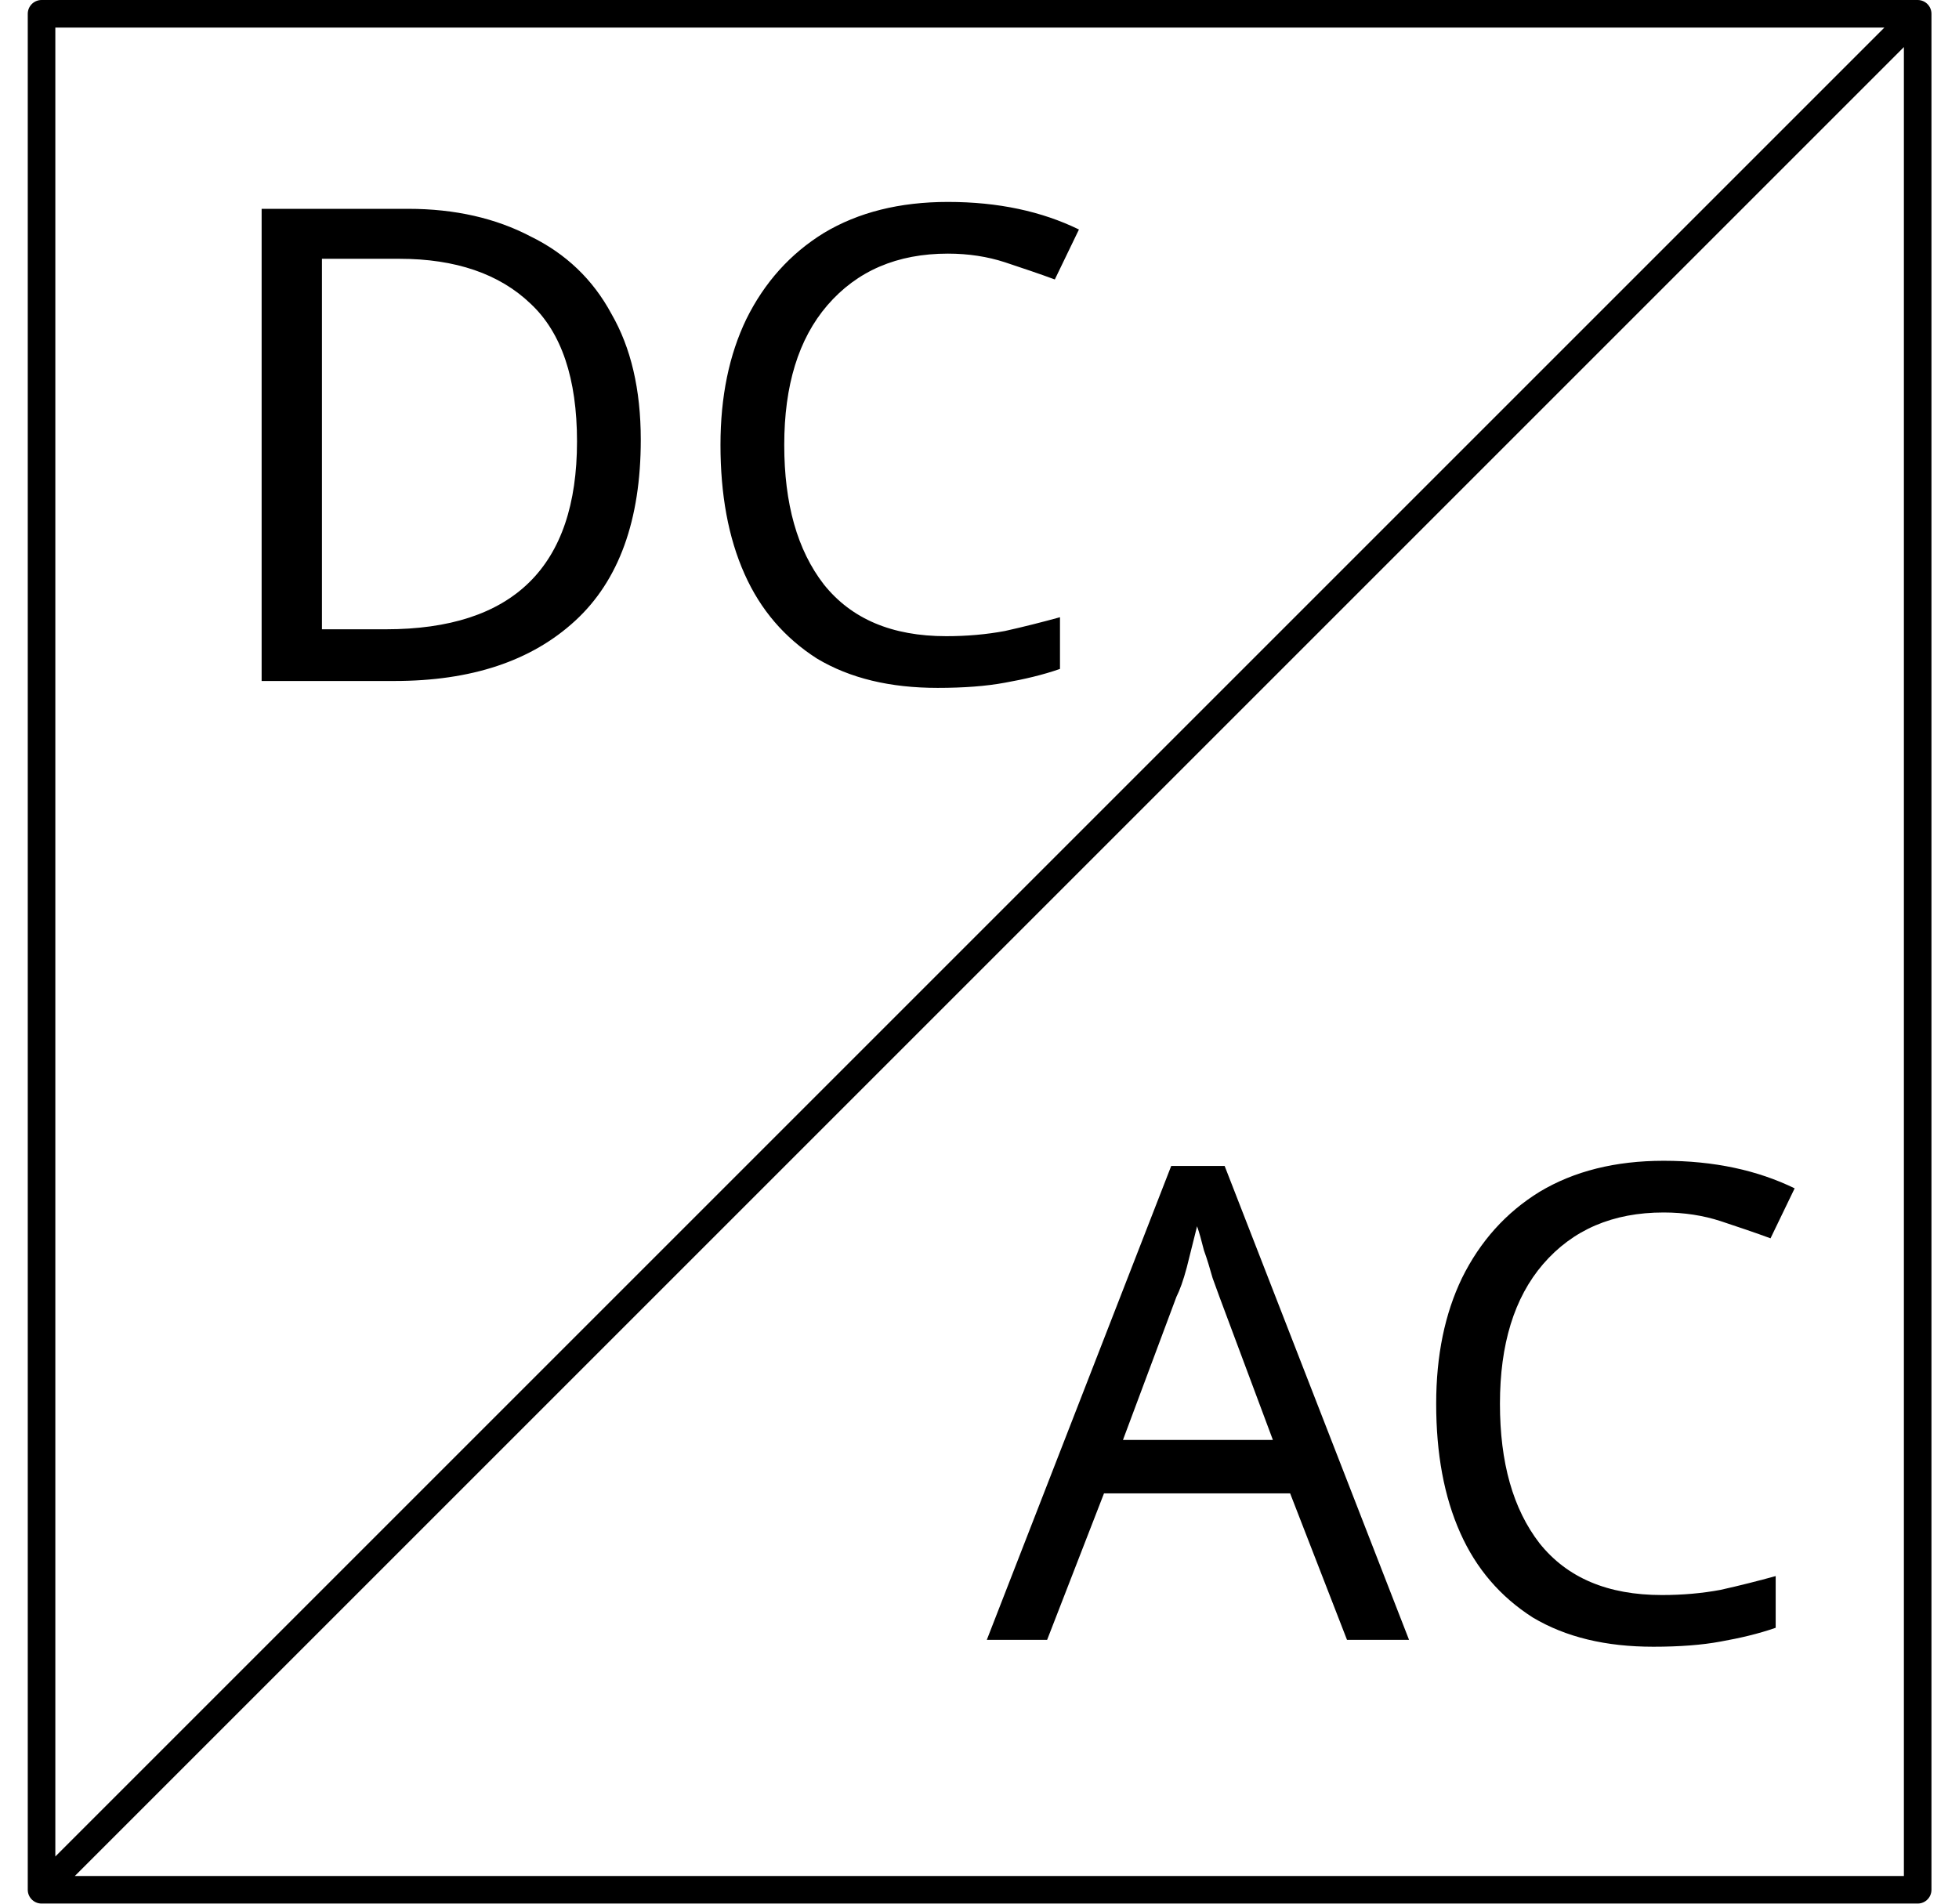
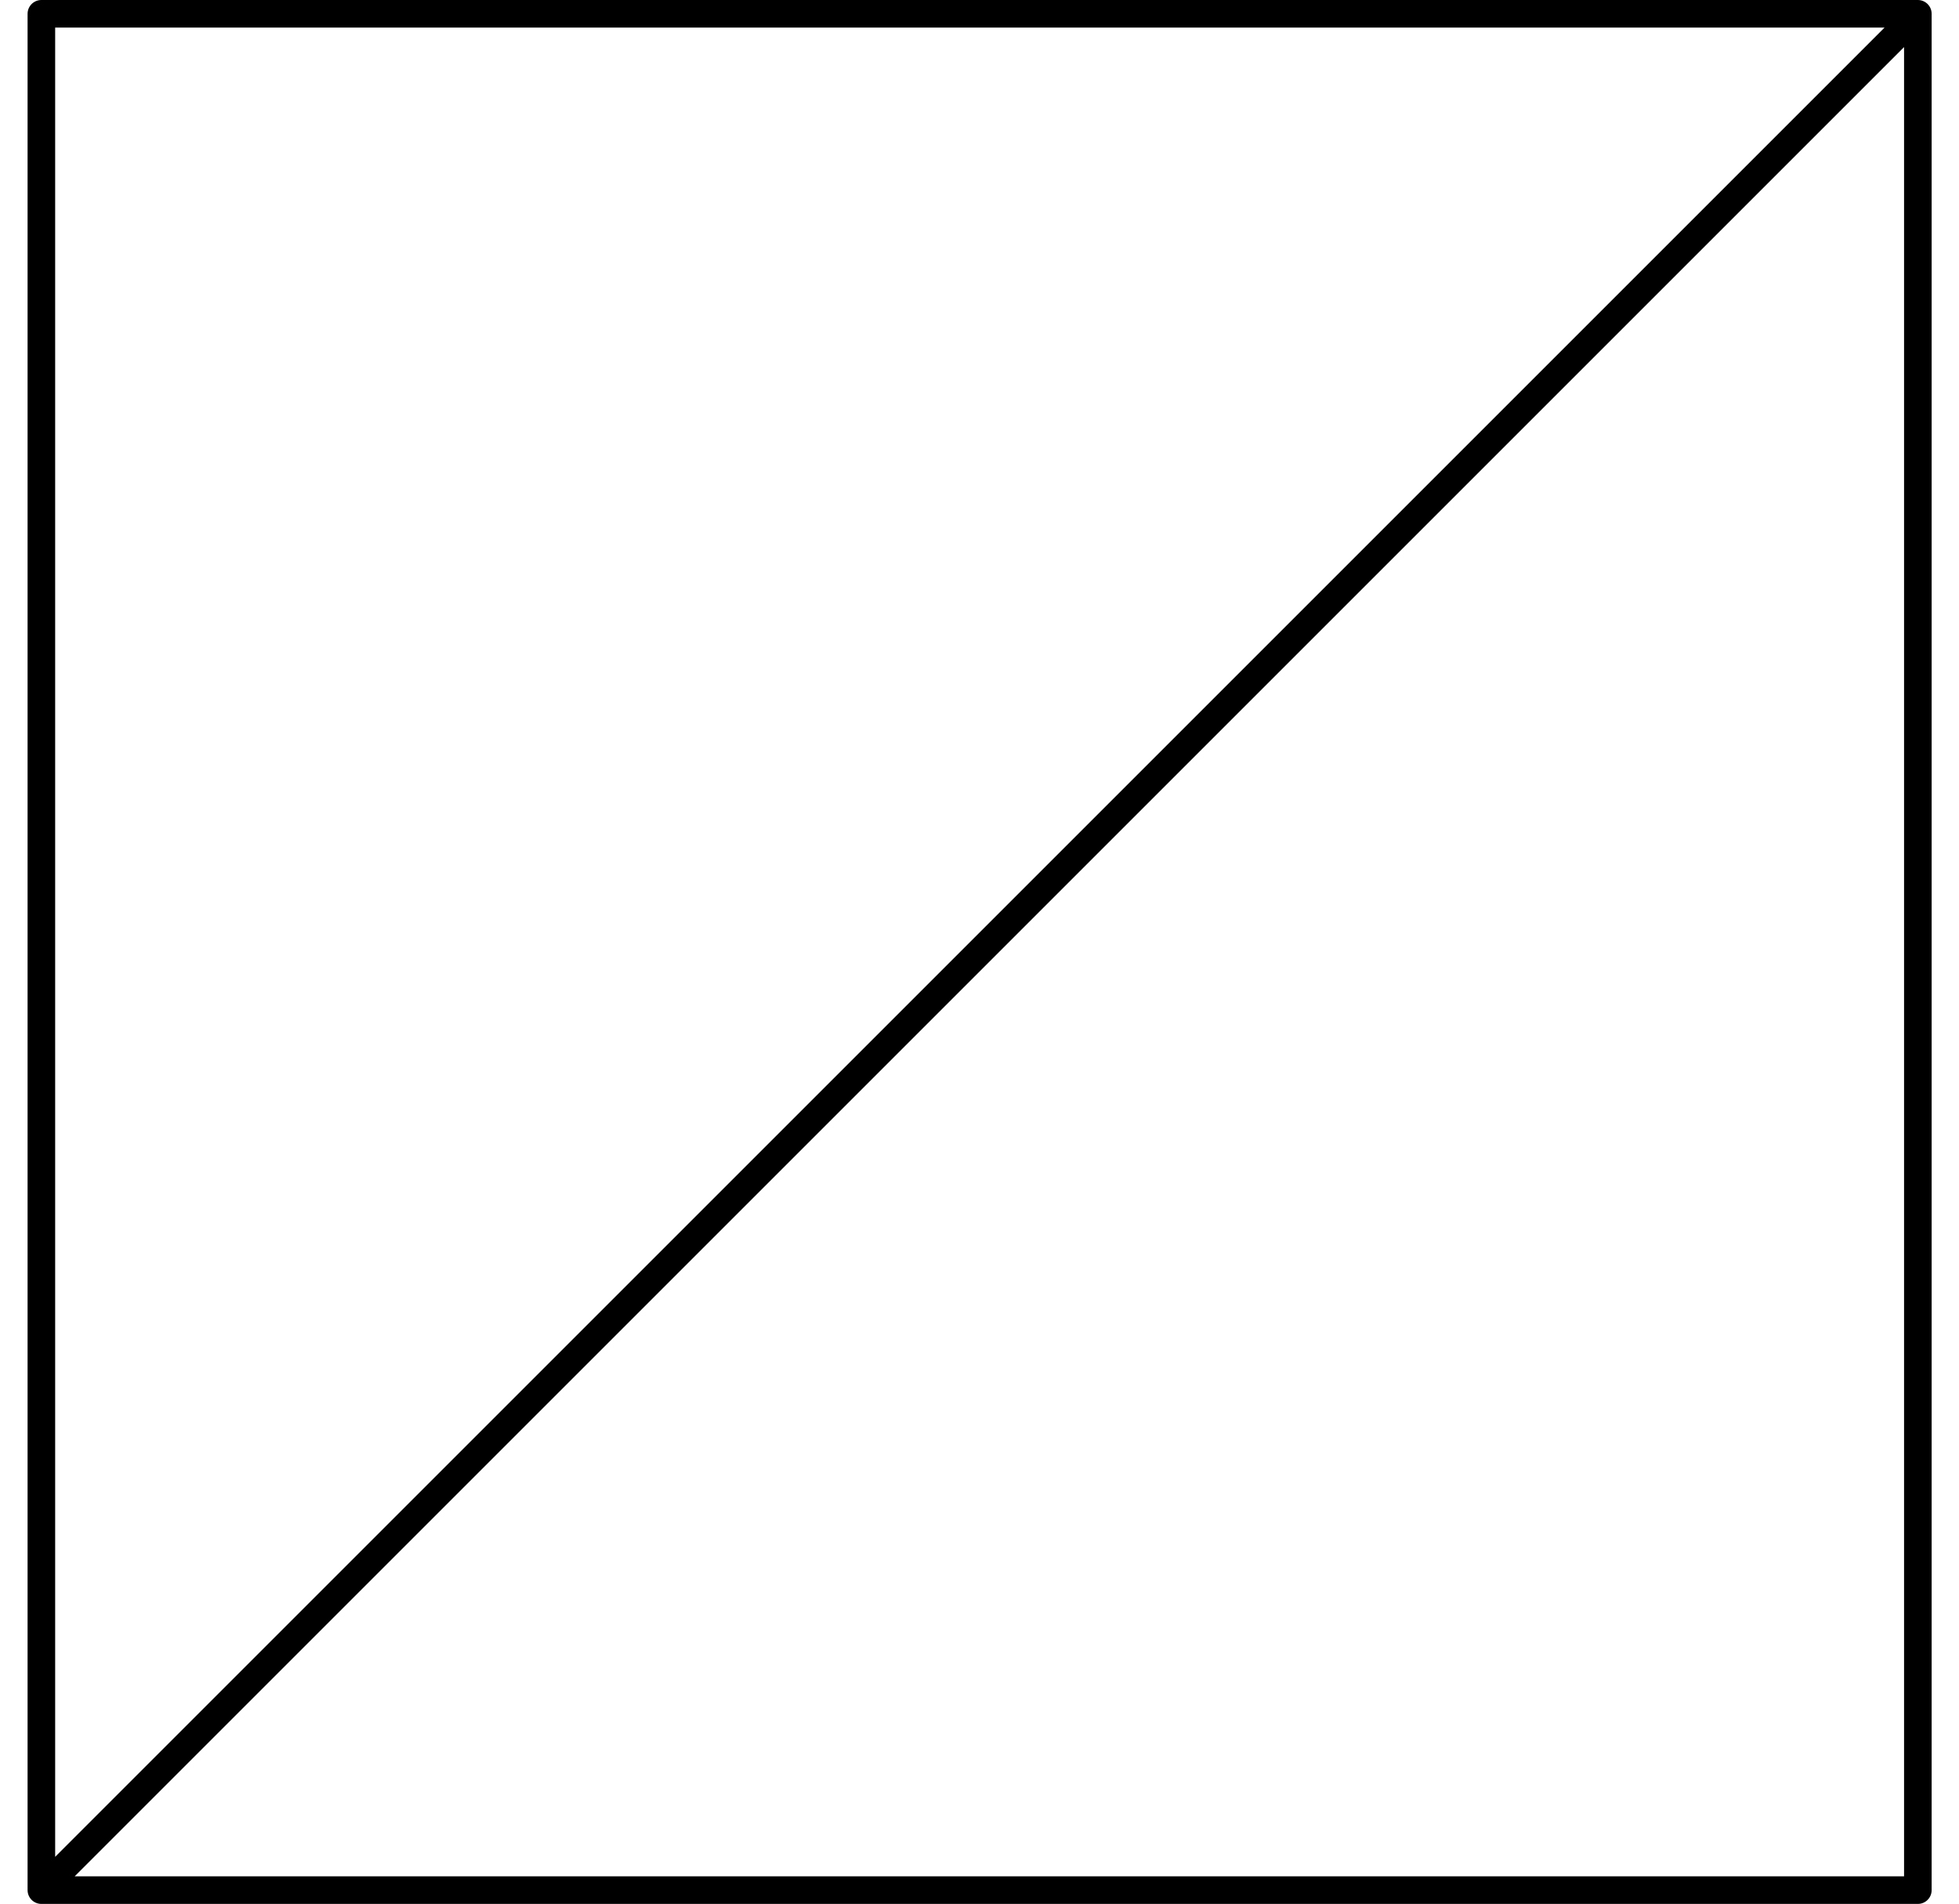
- <svg xmlns="http://www.w3.org/2000/svg" width="0.247in" height="0.24in" viewBox="0 0 17.758 17.258" xml:space="preserve" color-interpolation-filters="sRGB" class="st4">
-   <style type="text/css">
- 	
- 		.st1 {fill:none;stroke:none;stroke-linecap:round;stroke-linejoin:round;stroke-width:0.75}
- 		.st2 {fill:#000000;font-family:Calibri;font-size:0.5em}
- 		.st3 {stroke:#000000;stroke-linecap:round;stroke-linejoin:round;stroke-width:0.25}
- 		.st4 {fill:none;fill-rule:evenodd;font-size:12px;overflow:visible;stroke-linecap:square;stroke-miterlimit:3}
- 	
- 	</style>
+ <svg xmlns="http://www.w3.org/2000/svg" fill="none" fill-rule="evenodd" font-size="12px" overflow="visible" stroke-linecap="square" stroke-miterlimit="3" viewBox="0 0 17.758 17.258" data-cadle-symbol="1">
  <g>
    <g id="1" transform="translate(0.375,-0.125)">
      <g id="2" transform="translate(1.41732,-9.14173)">
-         <rect x="0" y="10.03" width="15.591" height="7.228" class="st1" />
-         <text x="0" y="15.44" class="st2">DC</text>
+         <rect fill="none" stroke="none" stroke-linecap="round" stroke-linejoin="round" stroke-width="0.75" x="0" y="10.03" width="15.591" height="7.228" />
      </g>
      <g id="3" transform="translate(0,-0.447576)">
-         <rect x="0" y="10.03" width="15.236" height="7.228" class="st1" />
-         <text x="8.57" y="15.44" class="st2">AC</text>
+         <rect fill="none" stroke="none" stroke-linecap="round" stroke-linejoin="round" stroke-width="0.75" x="0" y="10.03" width="15.236" height="7.228" />
      </g>
      <g id="4">
-         <path d="M17.01 0.25 L0 17.26 L17.01 17.26 L17.01 0.25 L0 0.25 L0 17.26" class="st3" />
+         <path stroke="#000000" stroke-linecap="round" stroke-linejoin="round" stroke-width="0.25" d="M17.01 0.25 L0 17.26 L17.01 17.26 L17.01 0.25 L0 0.25 L0 17.26" />
      </g>
    </g>
  </g>
</svg>
